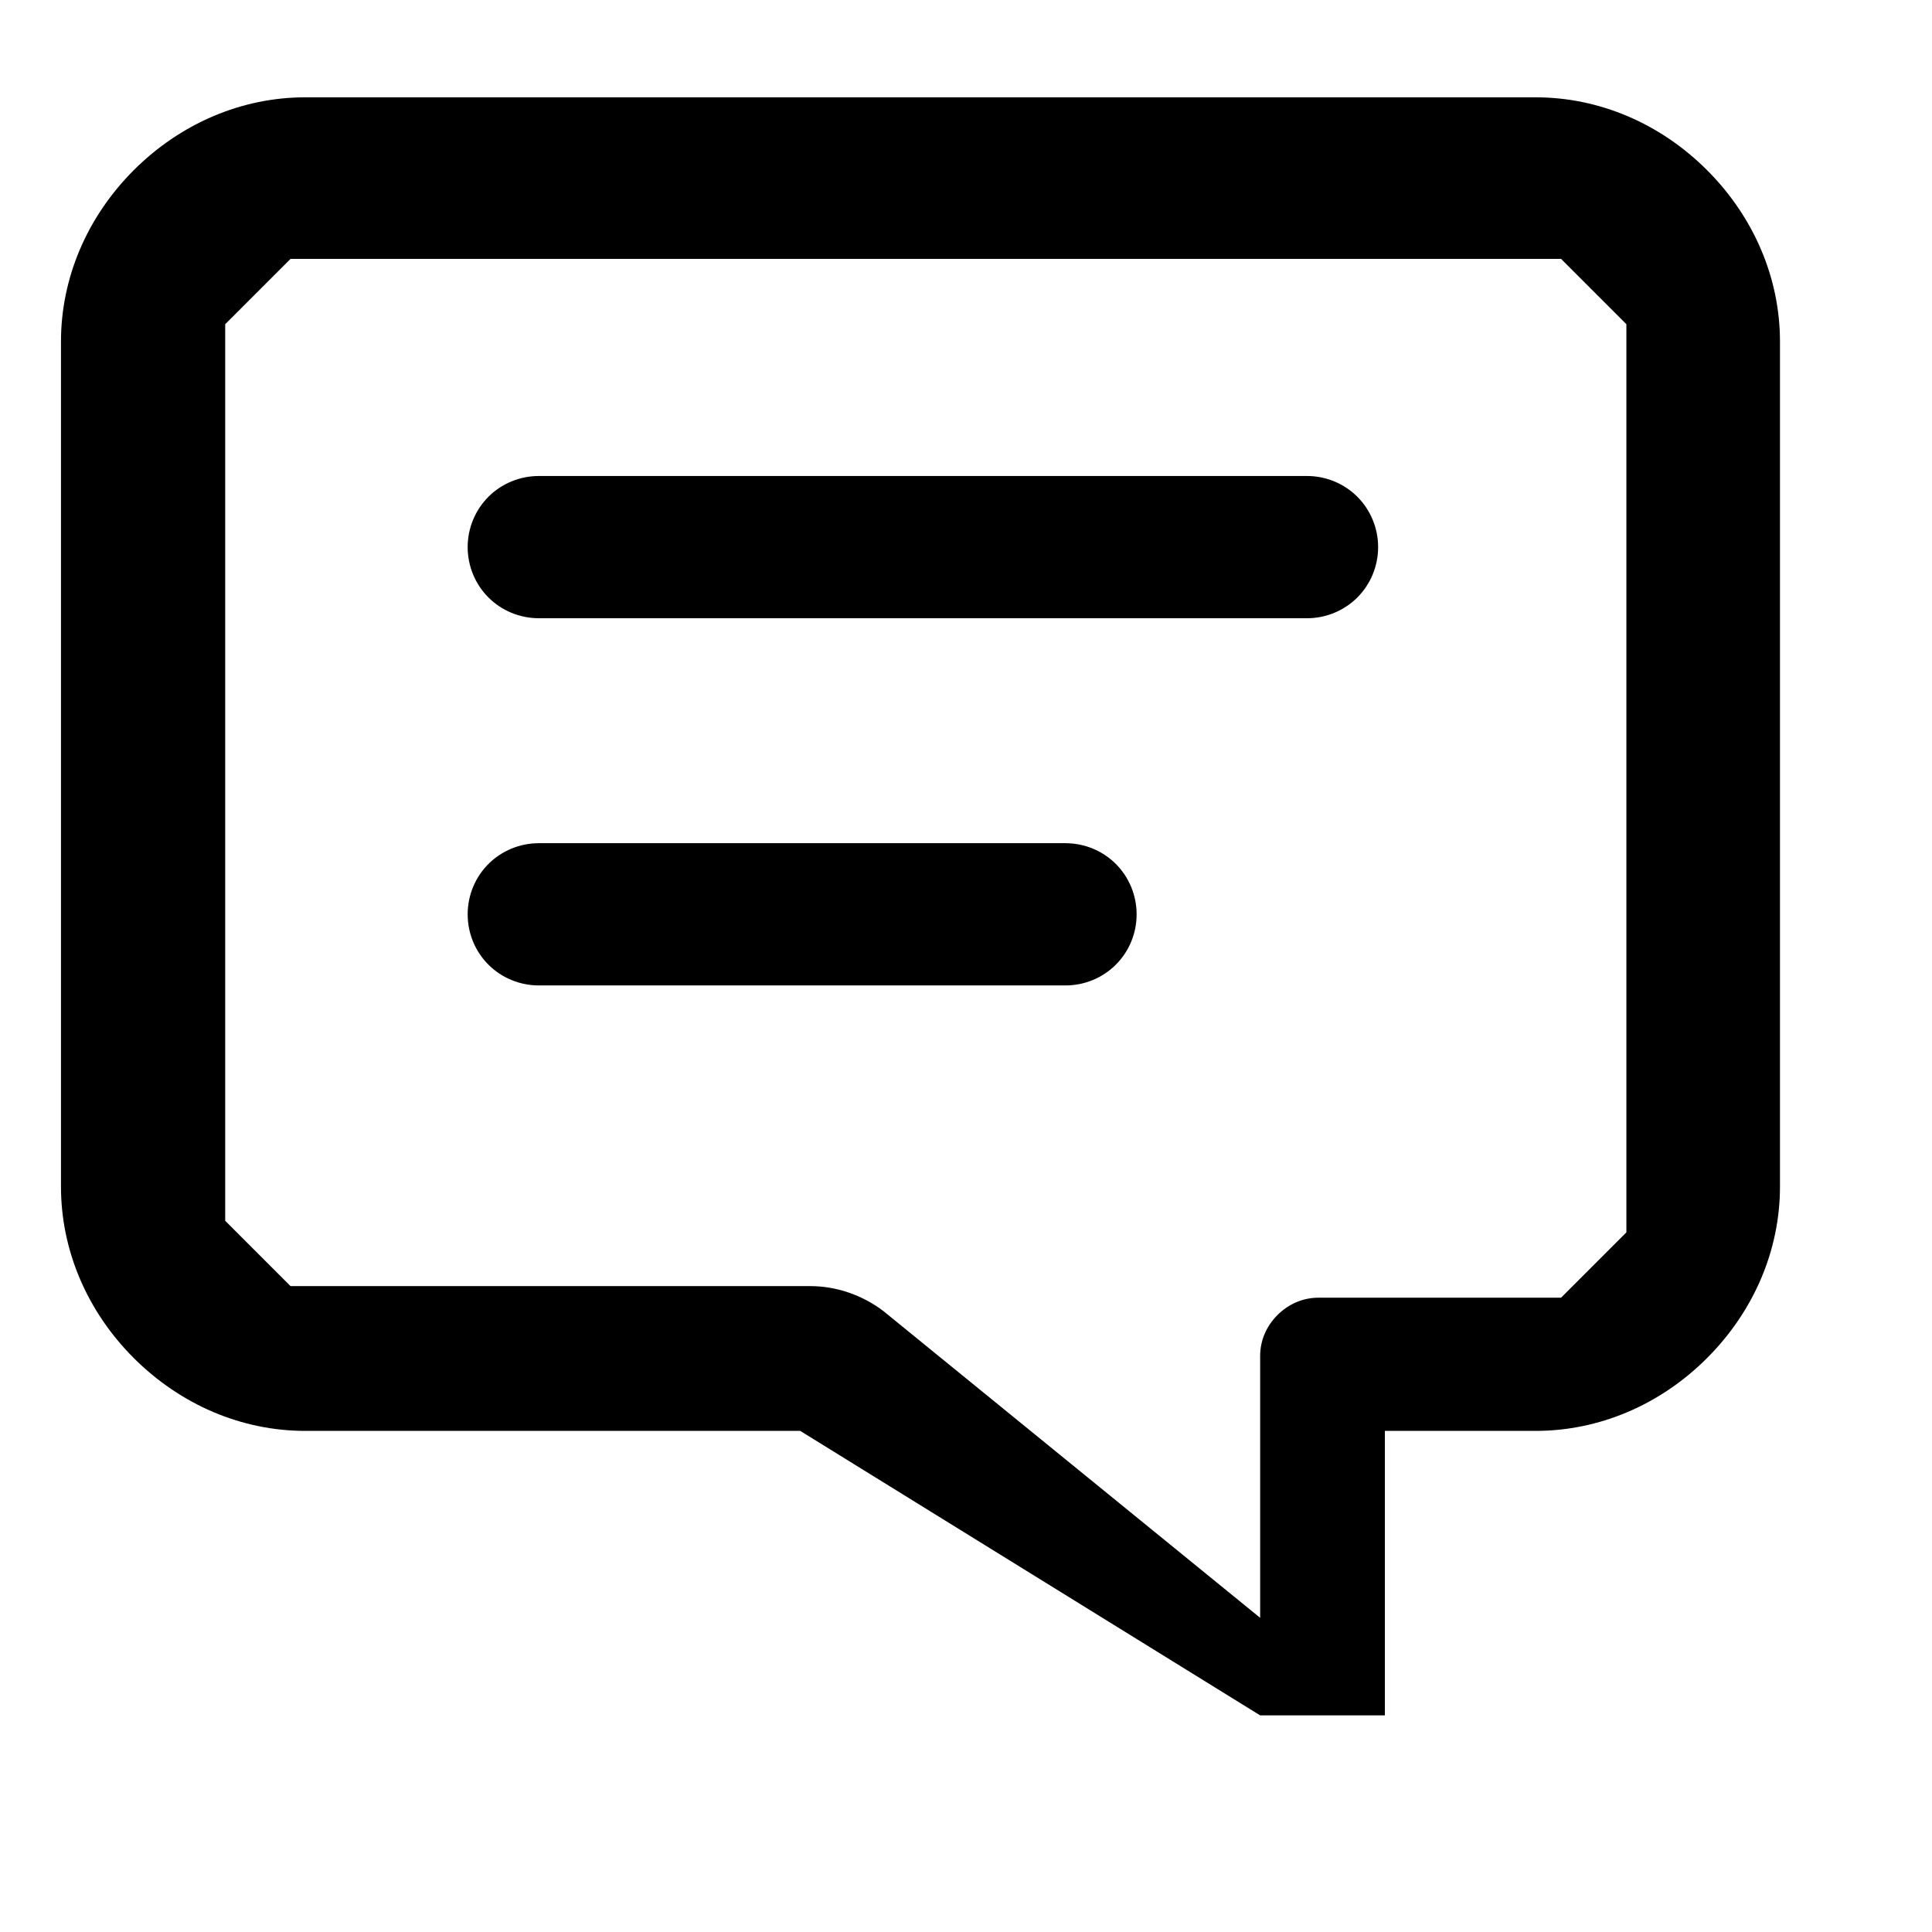
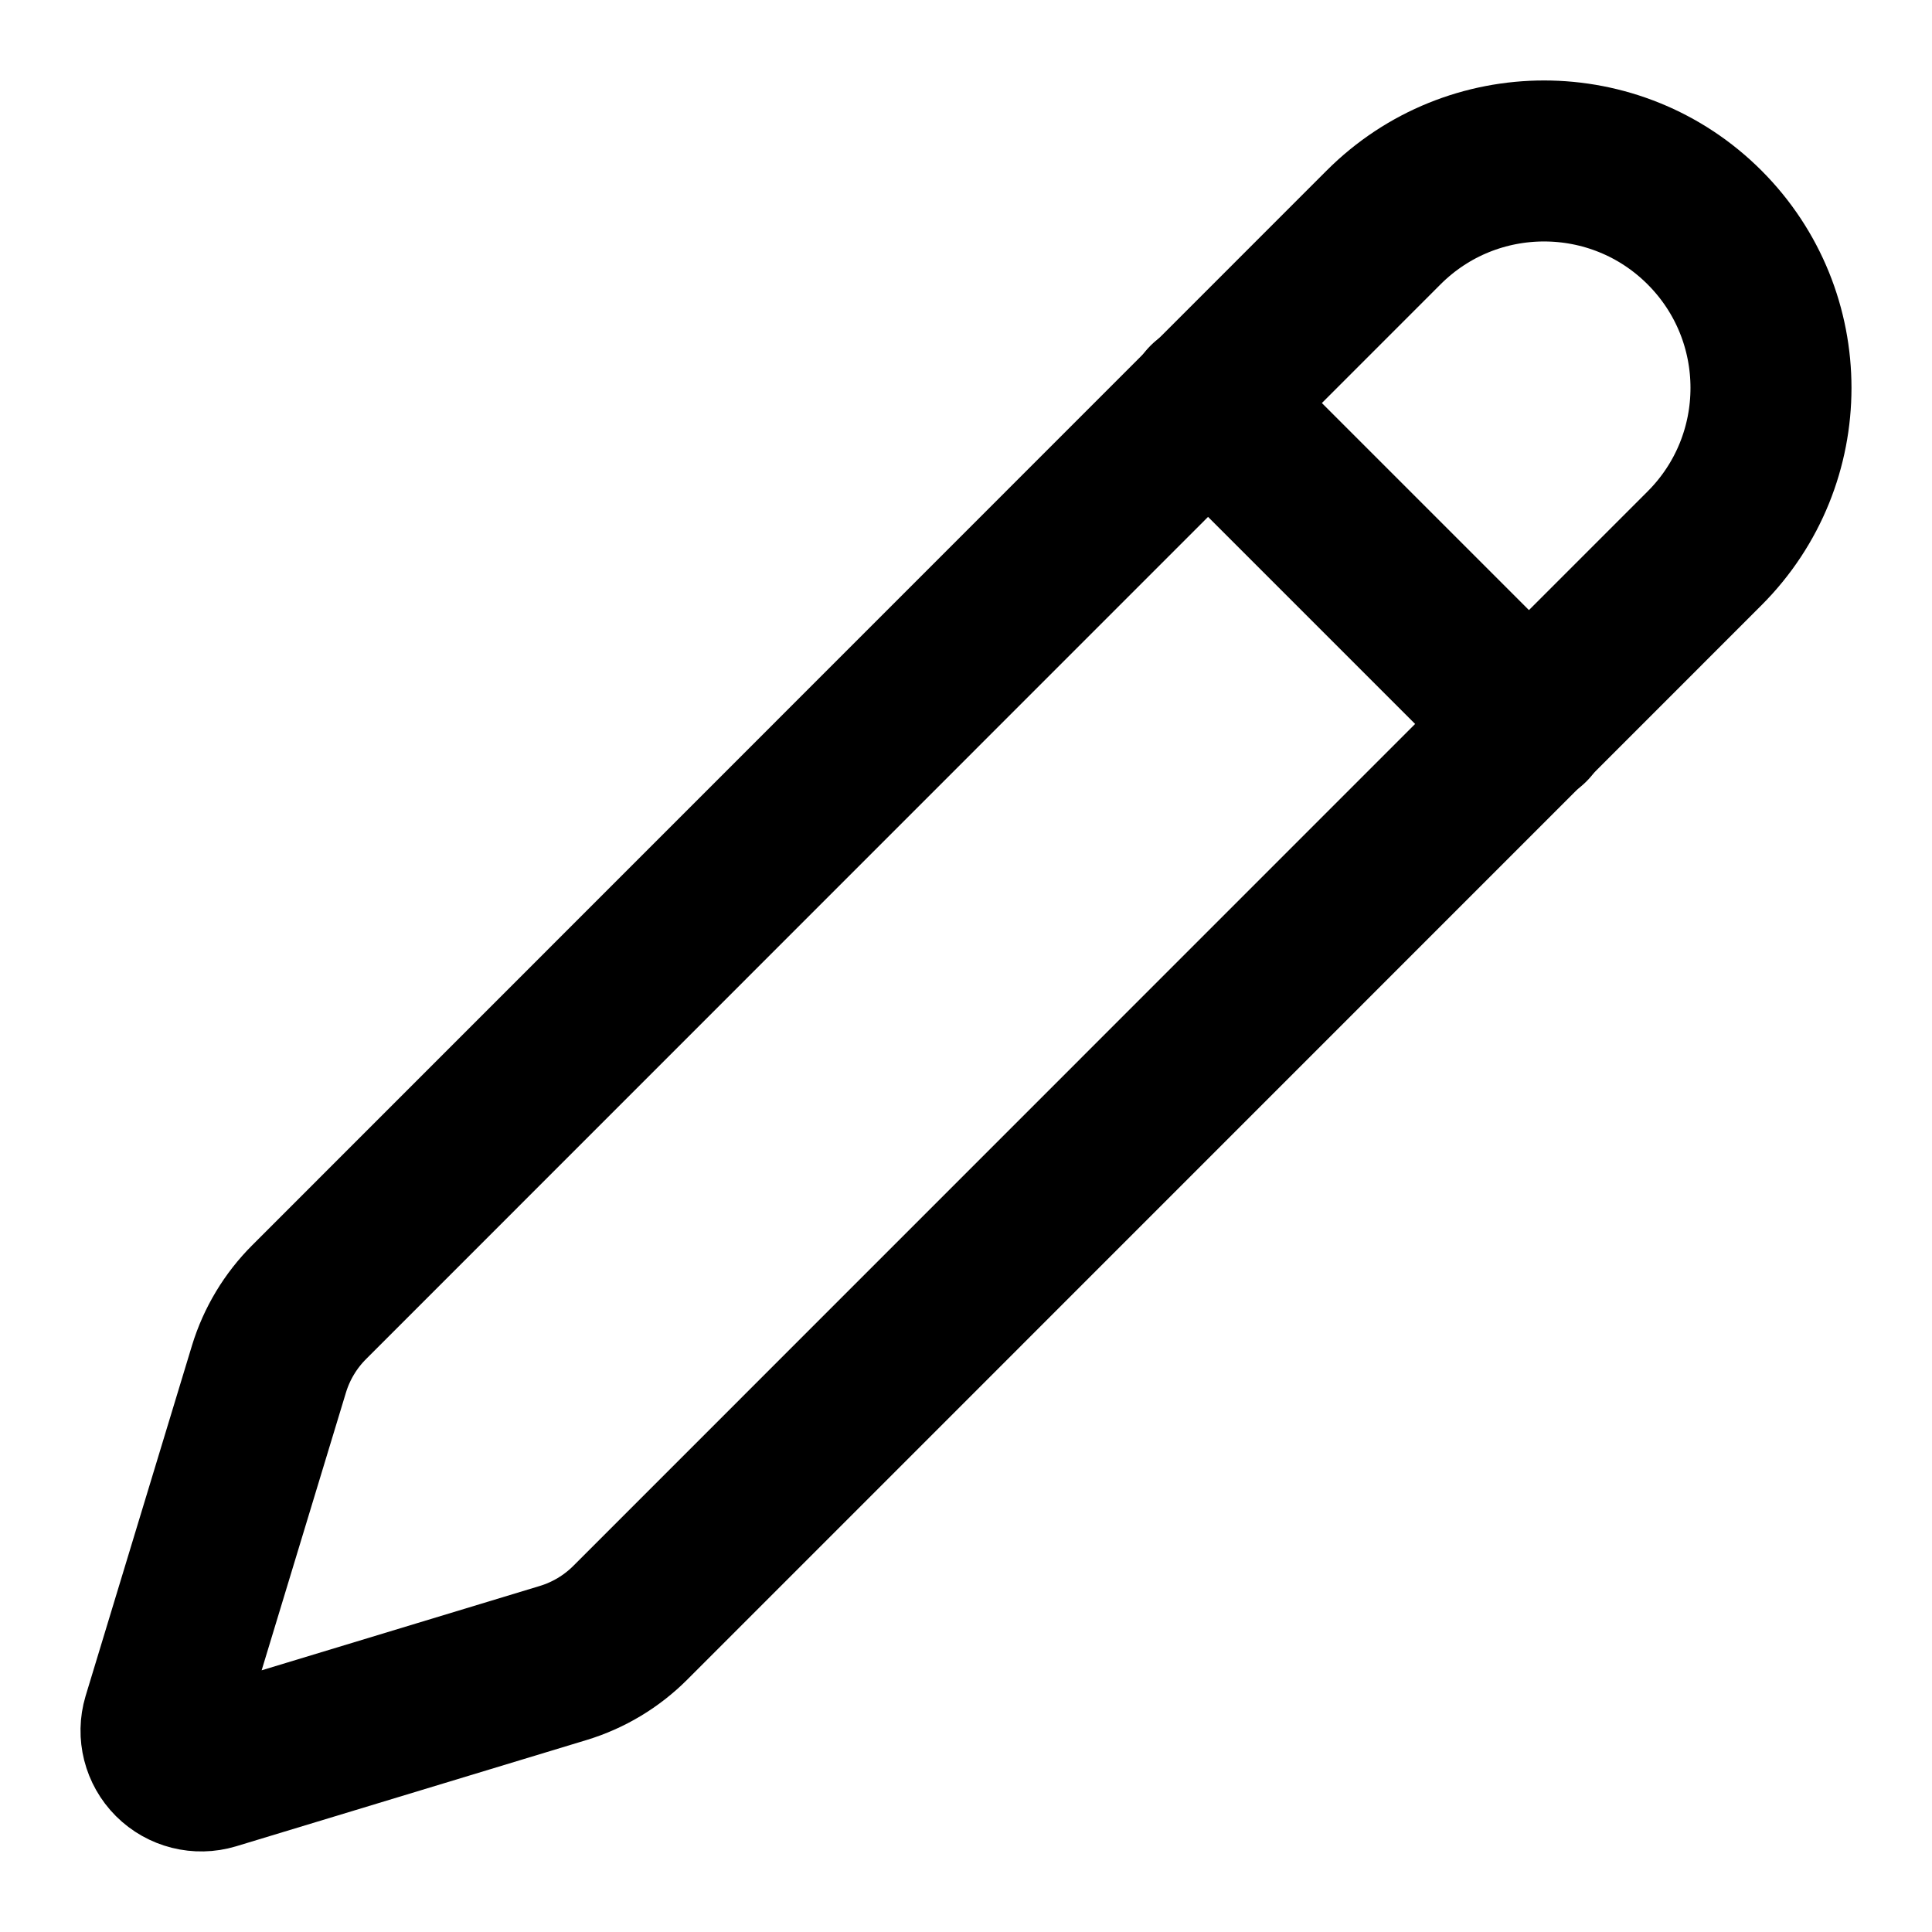
- <svg xmlns="http://www.w3.org/2000/svg" width="16" height="16" viewBox="0 0 16 16" fill="none">
-   <path fill-rule="evenodd" clip-rule="evenodd" d="M13.469 2.685L12.928 2.144H2.406L1.865 2.685V10.11L2.406 10.651H6.711C6.928 10.651 7.142 10.726 7.315 10.857L10.436 13.398V11.23C10.436 11.105 10.485 10.985 10.579 10.891C10.674 10.796 10.794 10.747 10.919 10.747H12.928L13.469 10.206V2.685ZM2.527 0.806H12.718C13.241 0.806 13.748 1.02 14.137 1.409C14.526 1.798 14.741 2.305 14.741 2.828V9.828C14.741 10.351 14.526 10.858 14.137 11.247C13.748 11.636 13.241 11.85 12.718 11.85H11.469V14.206H10.436L6.627 11.85H2.527C2.004 11.85 1.498 11.636 1.108 11.247C0.719 10.858 0.505 10.351 0.505 9.828V2.828C0.505 2.305 0.719 1.798 1.108 1.409C1.498 1.02 2.004 0.806 2.527 0.806ZM10.824 5.12H4.463C4.304 5.12 4.154 5.057 4.045 4.948C3.936 4.839 3.873 4.689 3.873 4.531C3.873 4.373 3.936 4.223 4.045 4.114C4.154 4.005 4.304 3.942 4.463 3.942H10.824C10.982 3.942 11.132 4.005 11.241 4.114C11.35 4.223 11.413 4.373 11.413 4.531C11.413 4.689 11.35 4.839 11.241 4.948C11.132 5.057 10.982 5.12 10.824 5.12ZM8.824 8.161H4.463C4.304 8.161 4.154 8.098 4.045 7.989C3.936 7.88 3.873 7.731 3.873 7.572C3.873 7.414 3.936 7.264 4.045 7.155C4.154 7.046 4.304 6.983 4.463 6.983H8.824C8.982 6.983 9.132 7.046 9.241 7.155C9.35 7.264 9.413 7.414 9.413 7.572C9.413 7.731 9.35 7.88 9.241 7.989C9.132 8.098 8.982 8.161 8.824 8.161Z" fill="black" />
+ <svg xmlns="http://www.w3.org/2000/svg" class="lucide lucide-pencil" width="24" height="24" viewBox="0 0 24 24" fill="none" stroke="currentColor" stroke-width="2" stroke-linecap="round" stroke-linejoin="round">
+   <path d="M21.174 6.812a1 1 0 0 0-3.986-3.987L3.842 16.174a2 2 0 0 0-.5.83l-1.321 4.352a.5.5 0 0 0 .623.622l4.353-1.32a2 2 0 0 0 .83-.497z" />
+   <path d="m15 5 4 4" />
</svg>
